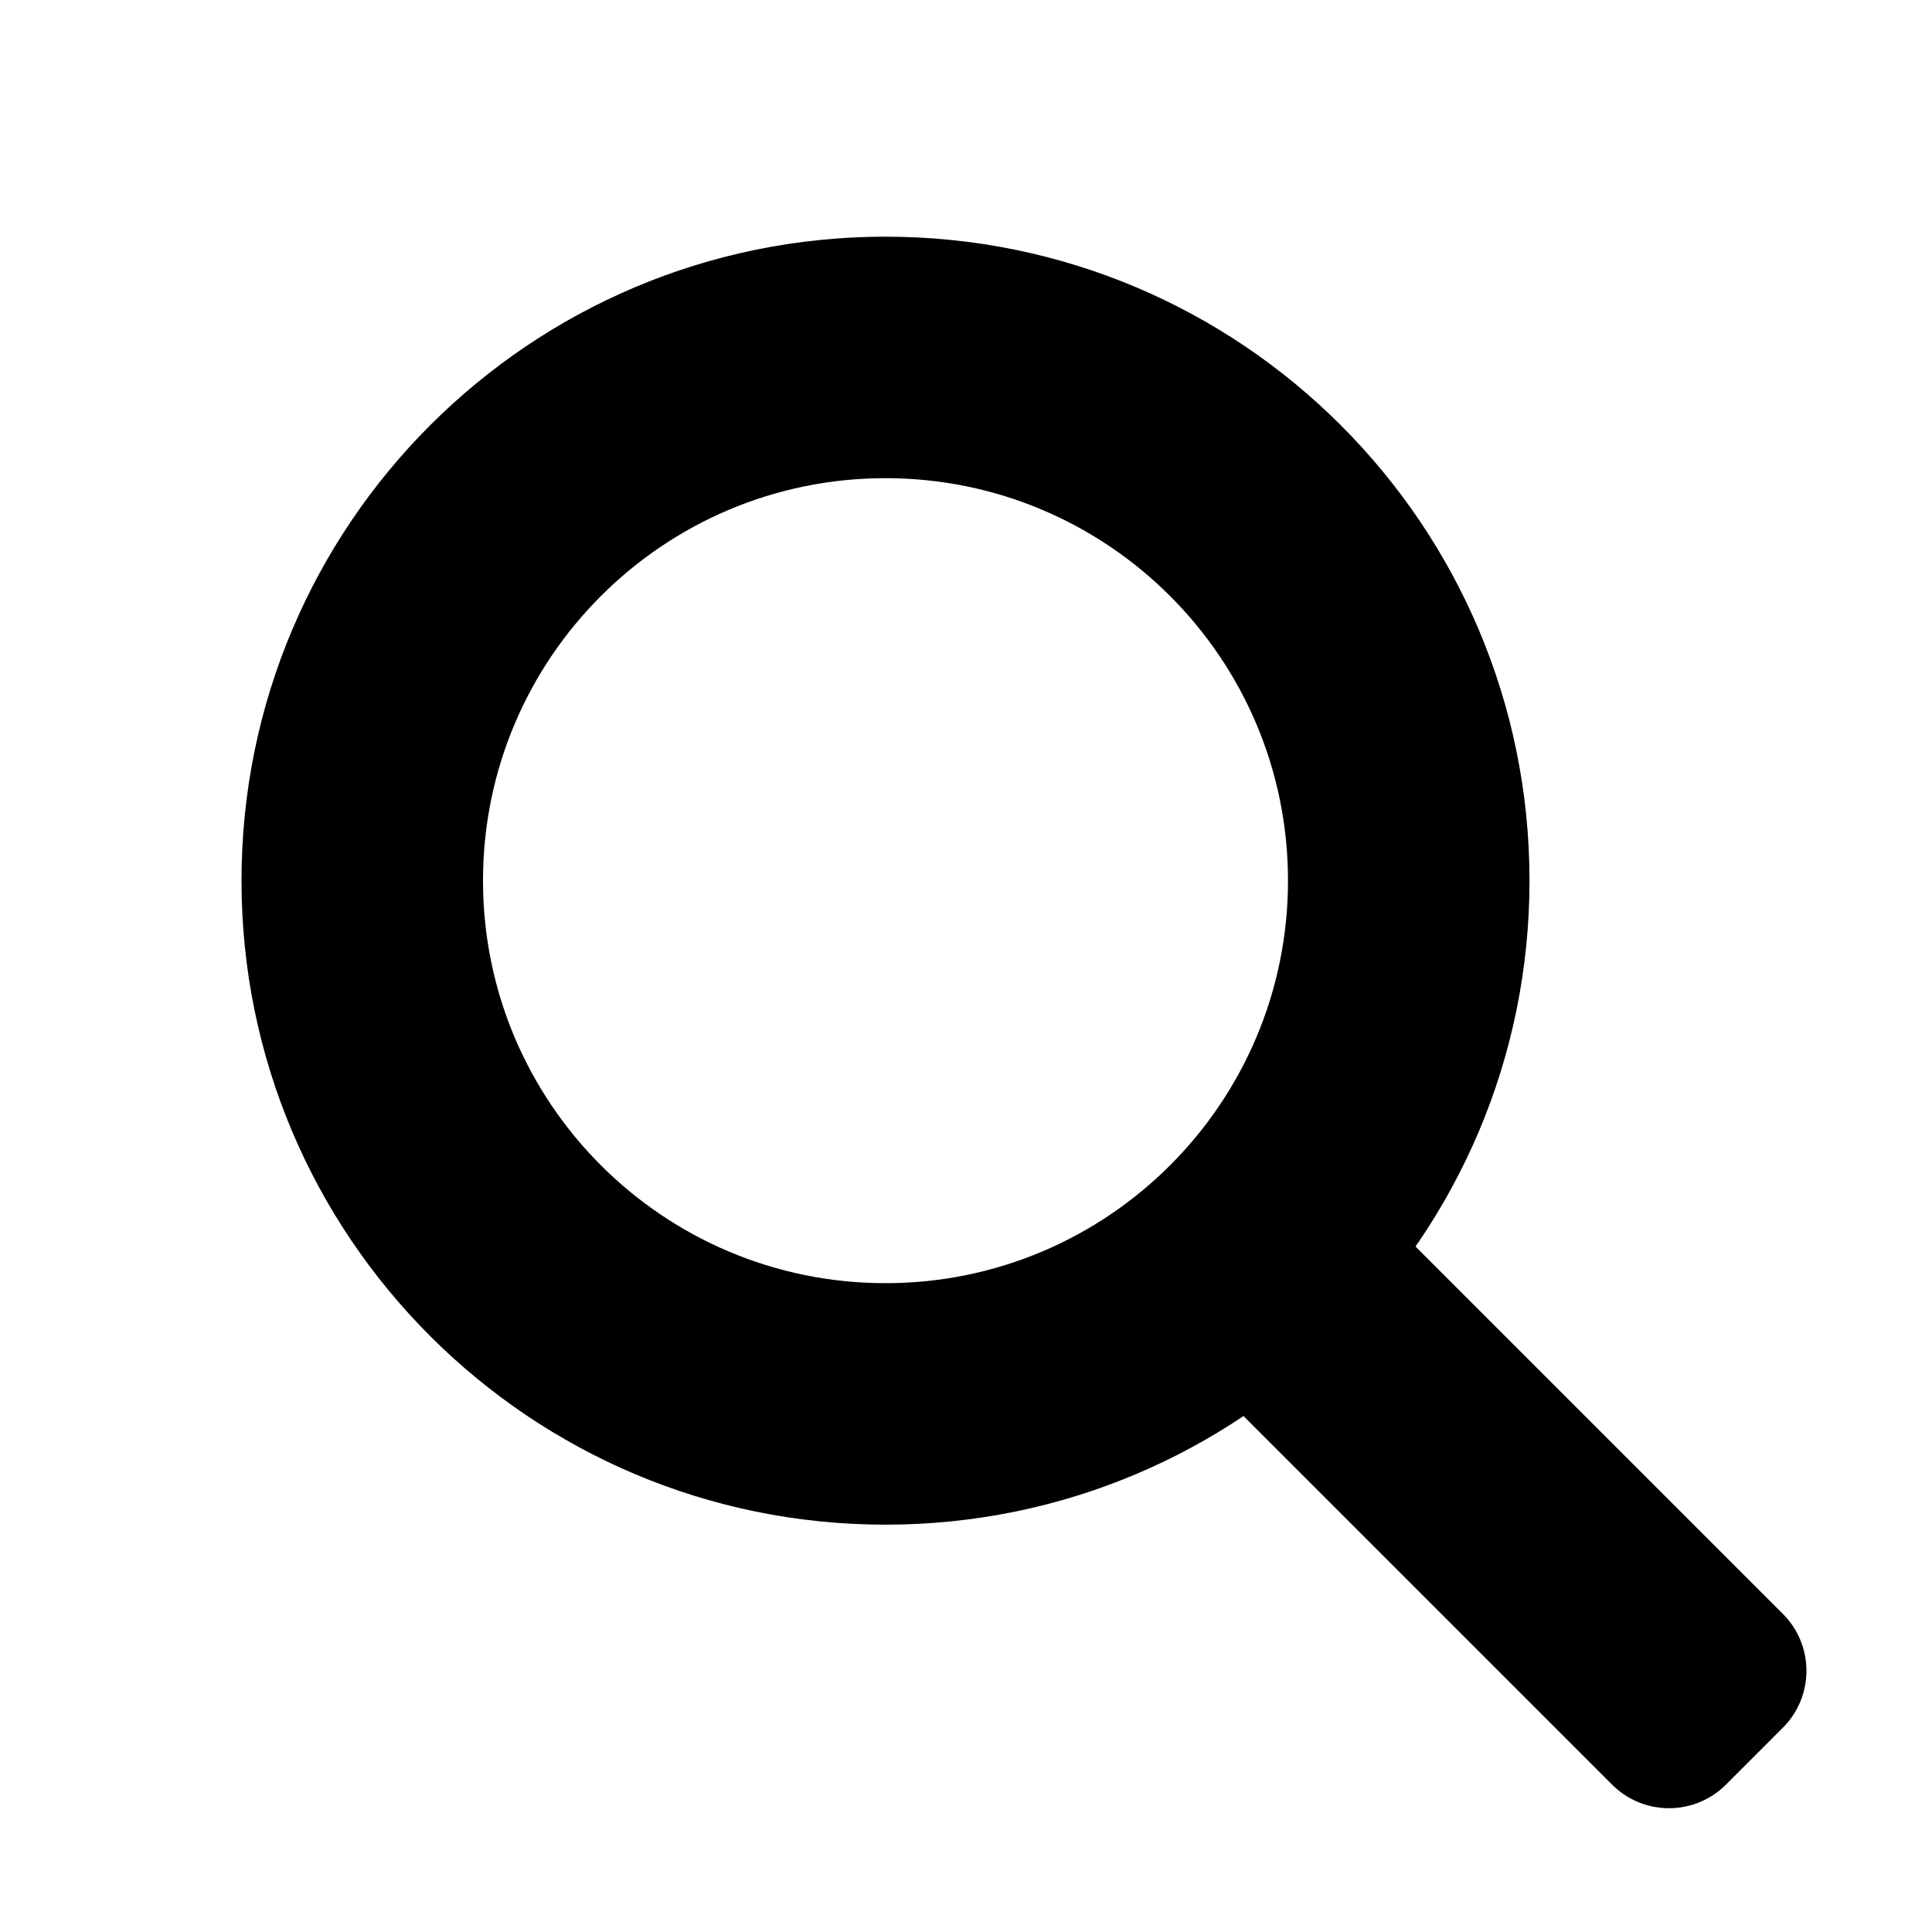
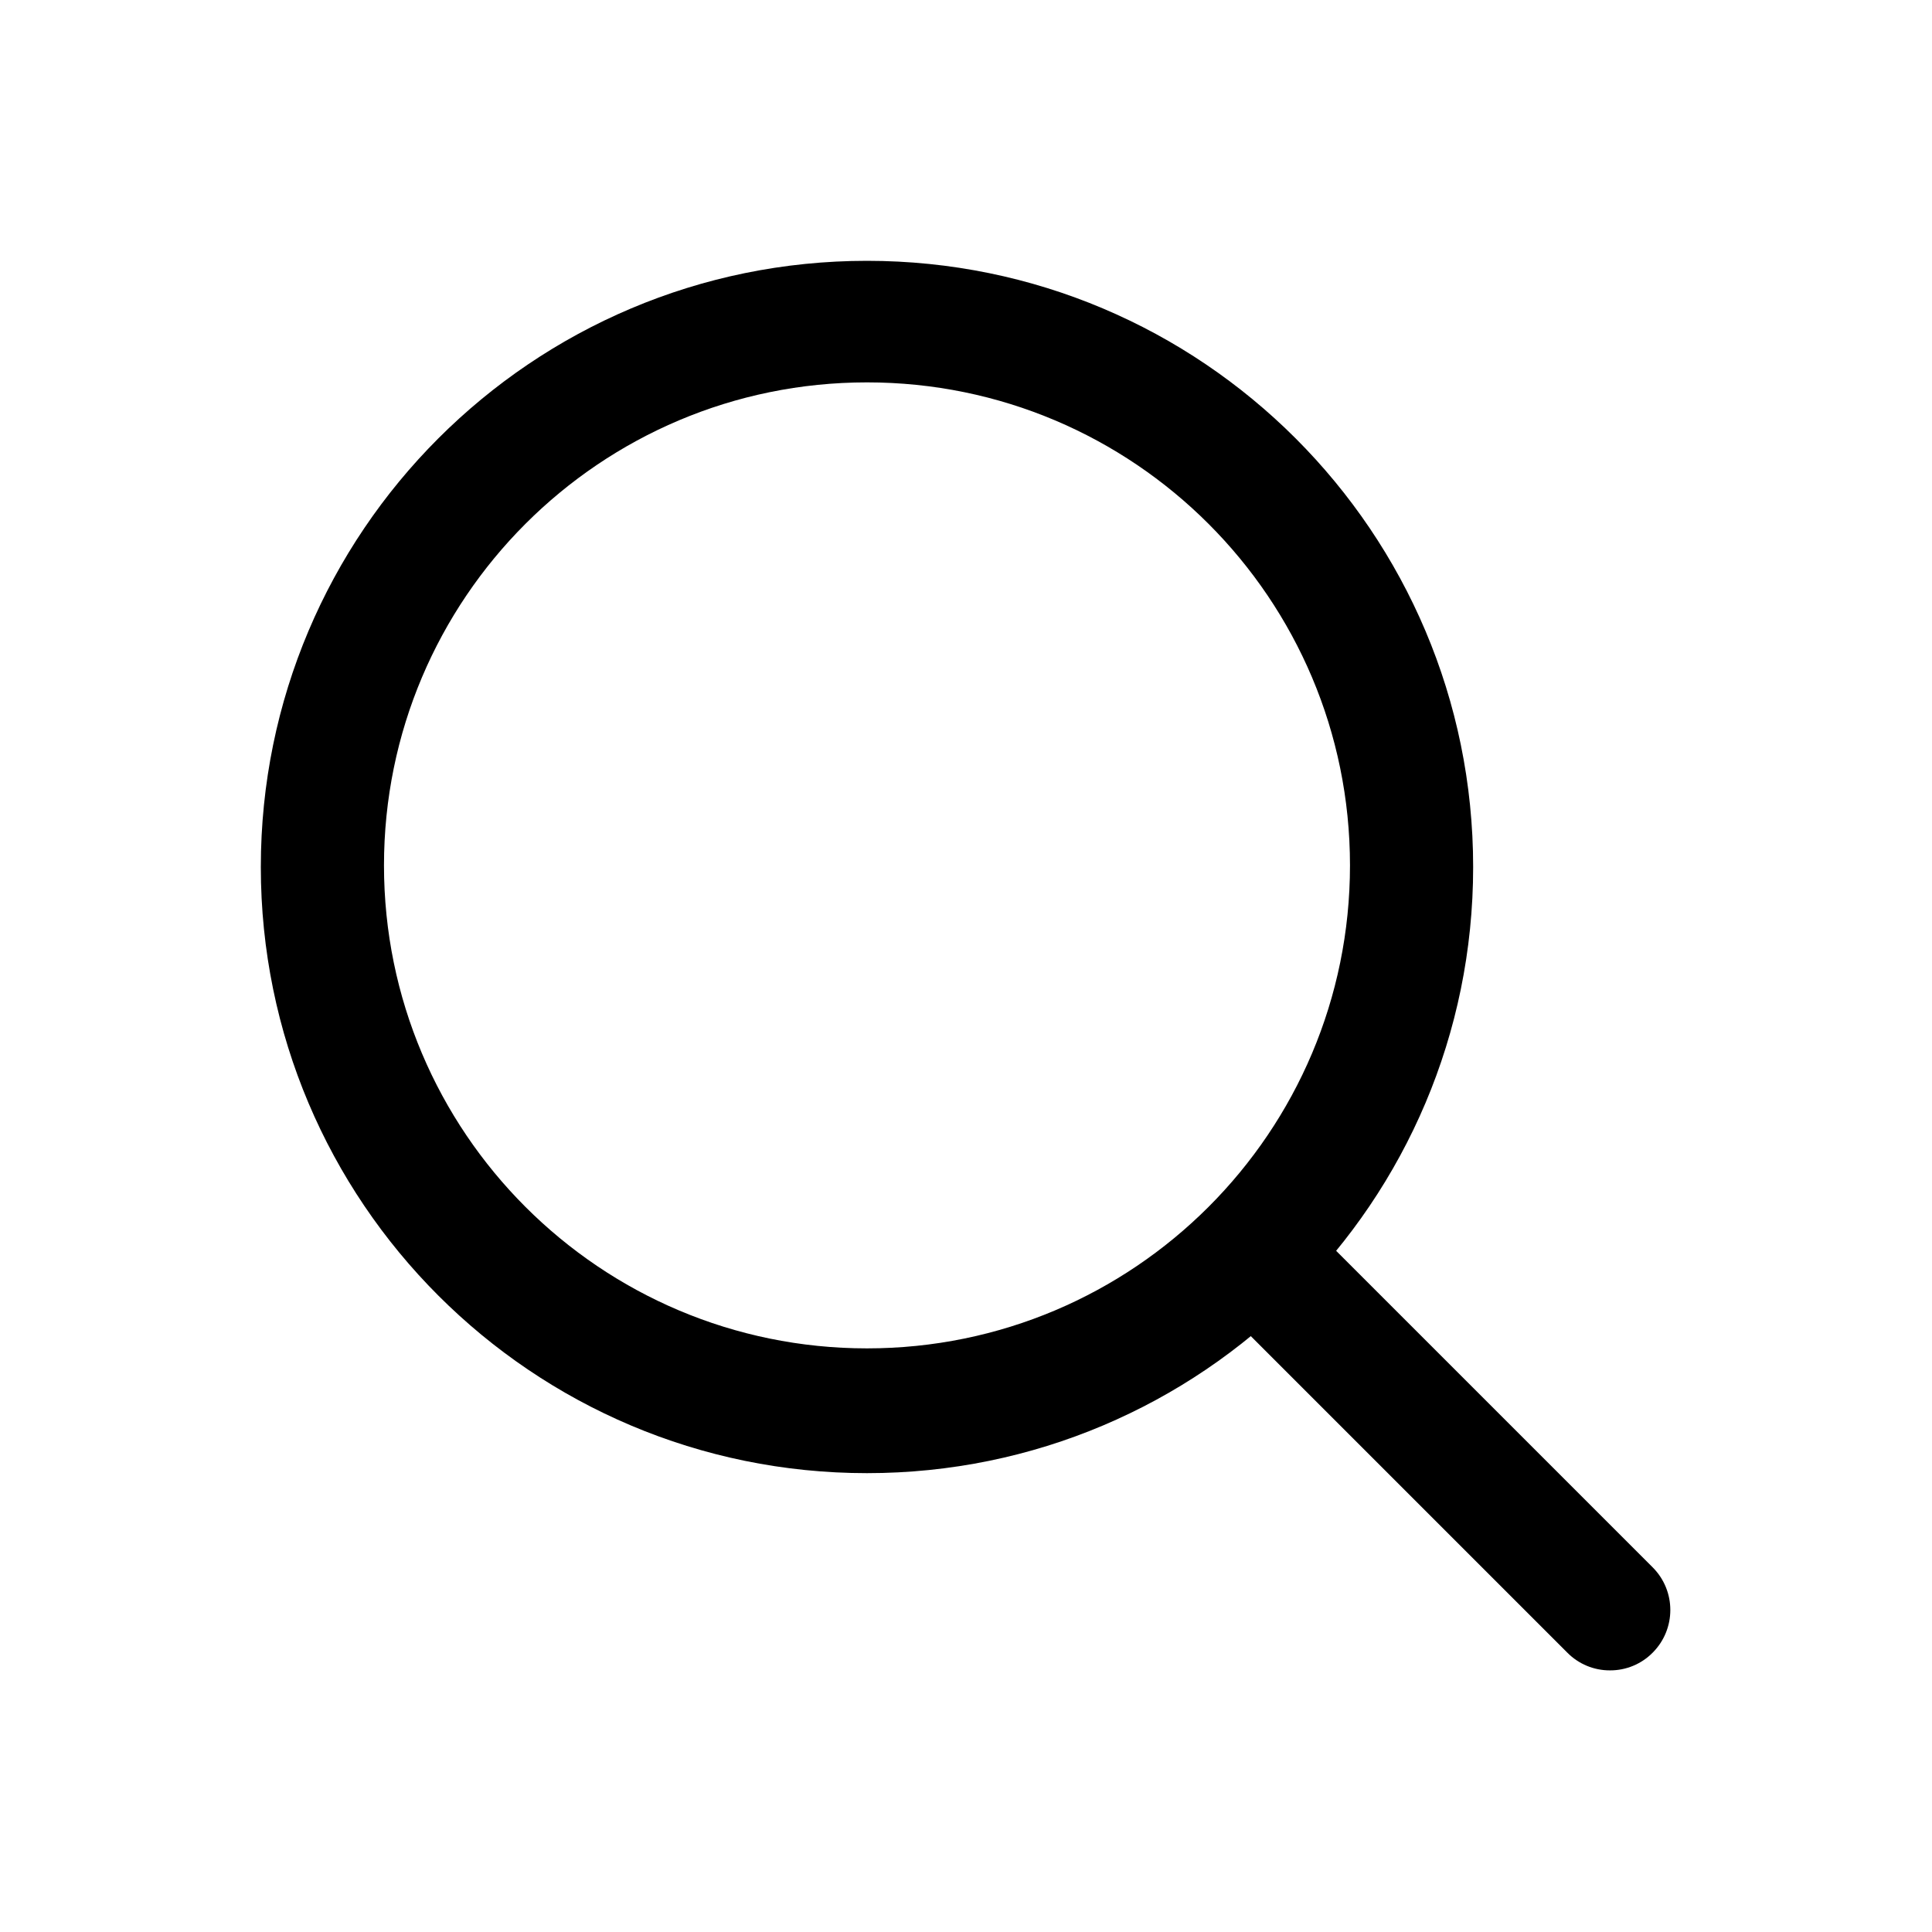
- <svg xmlns="http://www.w3.org/2000/svg" id="Layer_1" data-name="Layer 1" viewBox="0 0 24 24">
-   <path d="M11,2.94a8,8,0,1,0,8,8A8,8,0,0,0,11,2.94Zm0,13a5,5,0,1,1,5-5A5,5,0,0,1,11,15.94Z" />
-   <path d="M17.64,15.41h3a0,0,0,0,1,0,0v6.5a1,1,0,0,1-1,1h-1a1,1,0,0,1-1-1v-6.5a0,0,0,0,1,0,0Z" transform="translate(-7.94 19.15) rotate(-45)" />
+ <svg xmlns="http://www.w3.org/2000/svg" viewBox="0 0 24 24">
+   <g id="search">
+     <path d="M10.77,18.3a7.53,7.53,0,1,1,7.53-7.53A7.53,7.53,0,0,1,10.77,18.3Zm0-13.55a6,6,0,1,0,6,6A6,6,0,0,0,10.77,4.75Z" />
+     <path d="M20,20.75a.74.74,0,0,1-.53-.22L15.34,16.4a.75.75,0,0,1,1.06-1.06l4.13,4.13a.75.75,0,0,1,0,1.06A.74.74,0,0,1,20,20.75Z" />
+   </g>
</svg>
